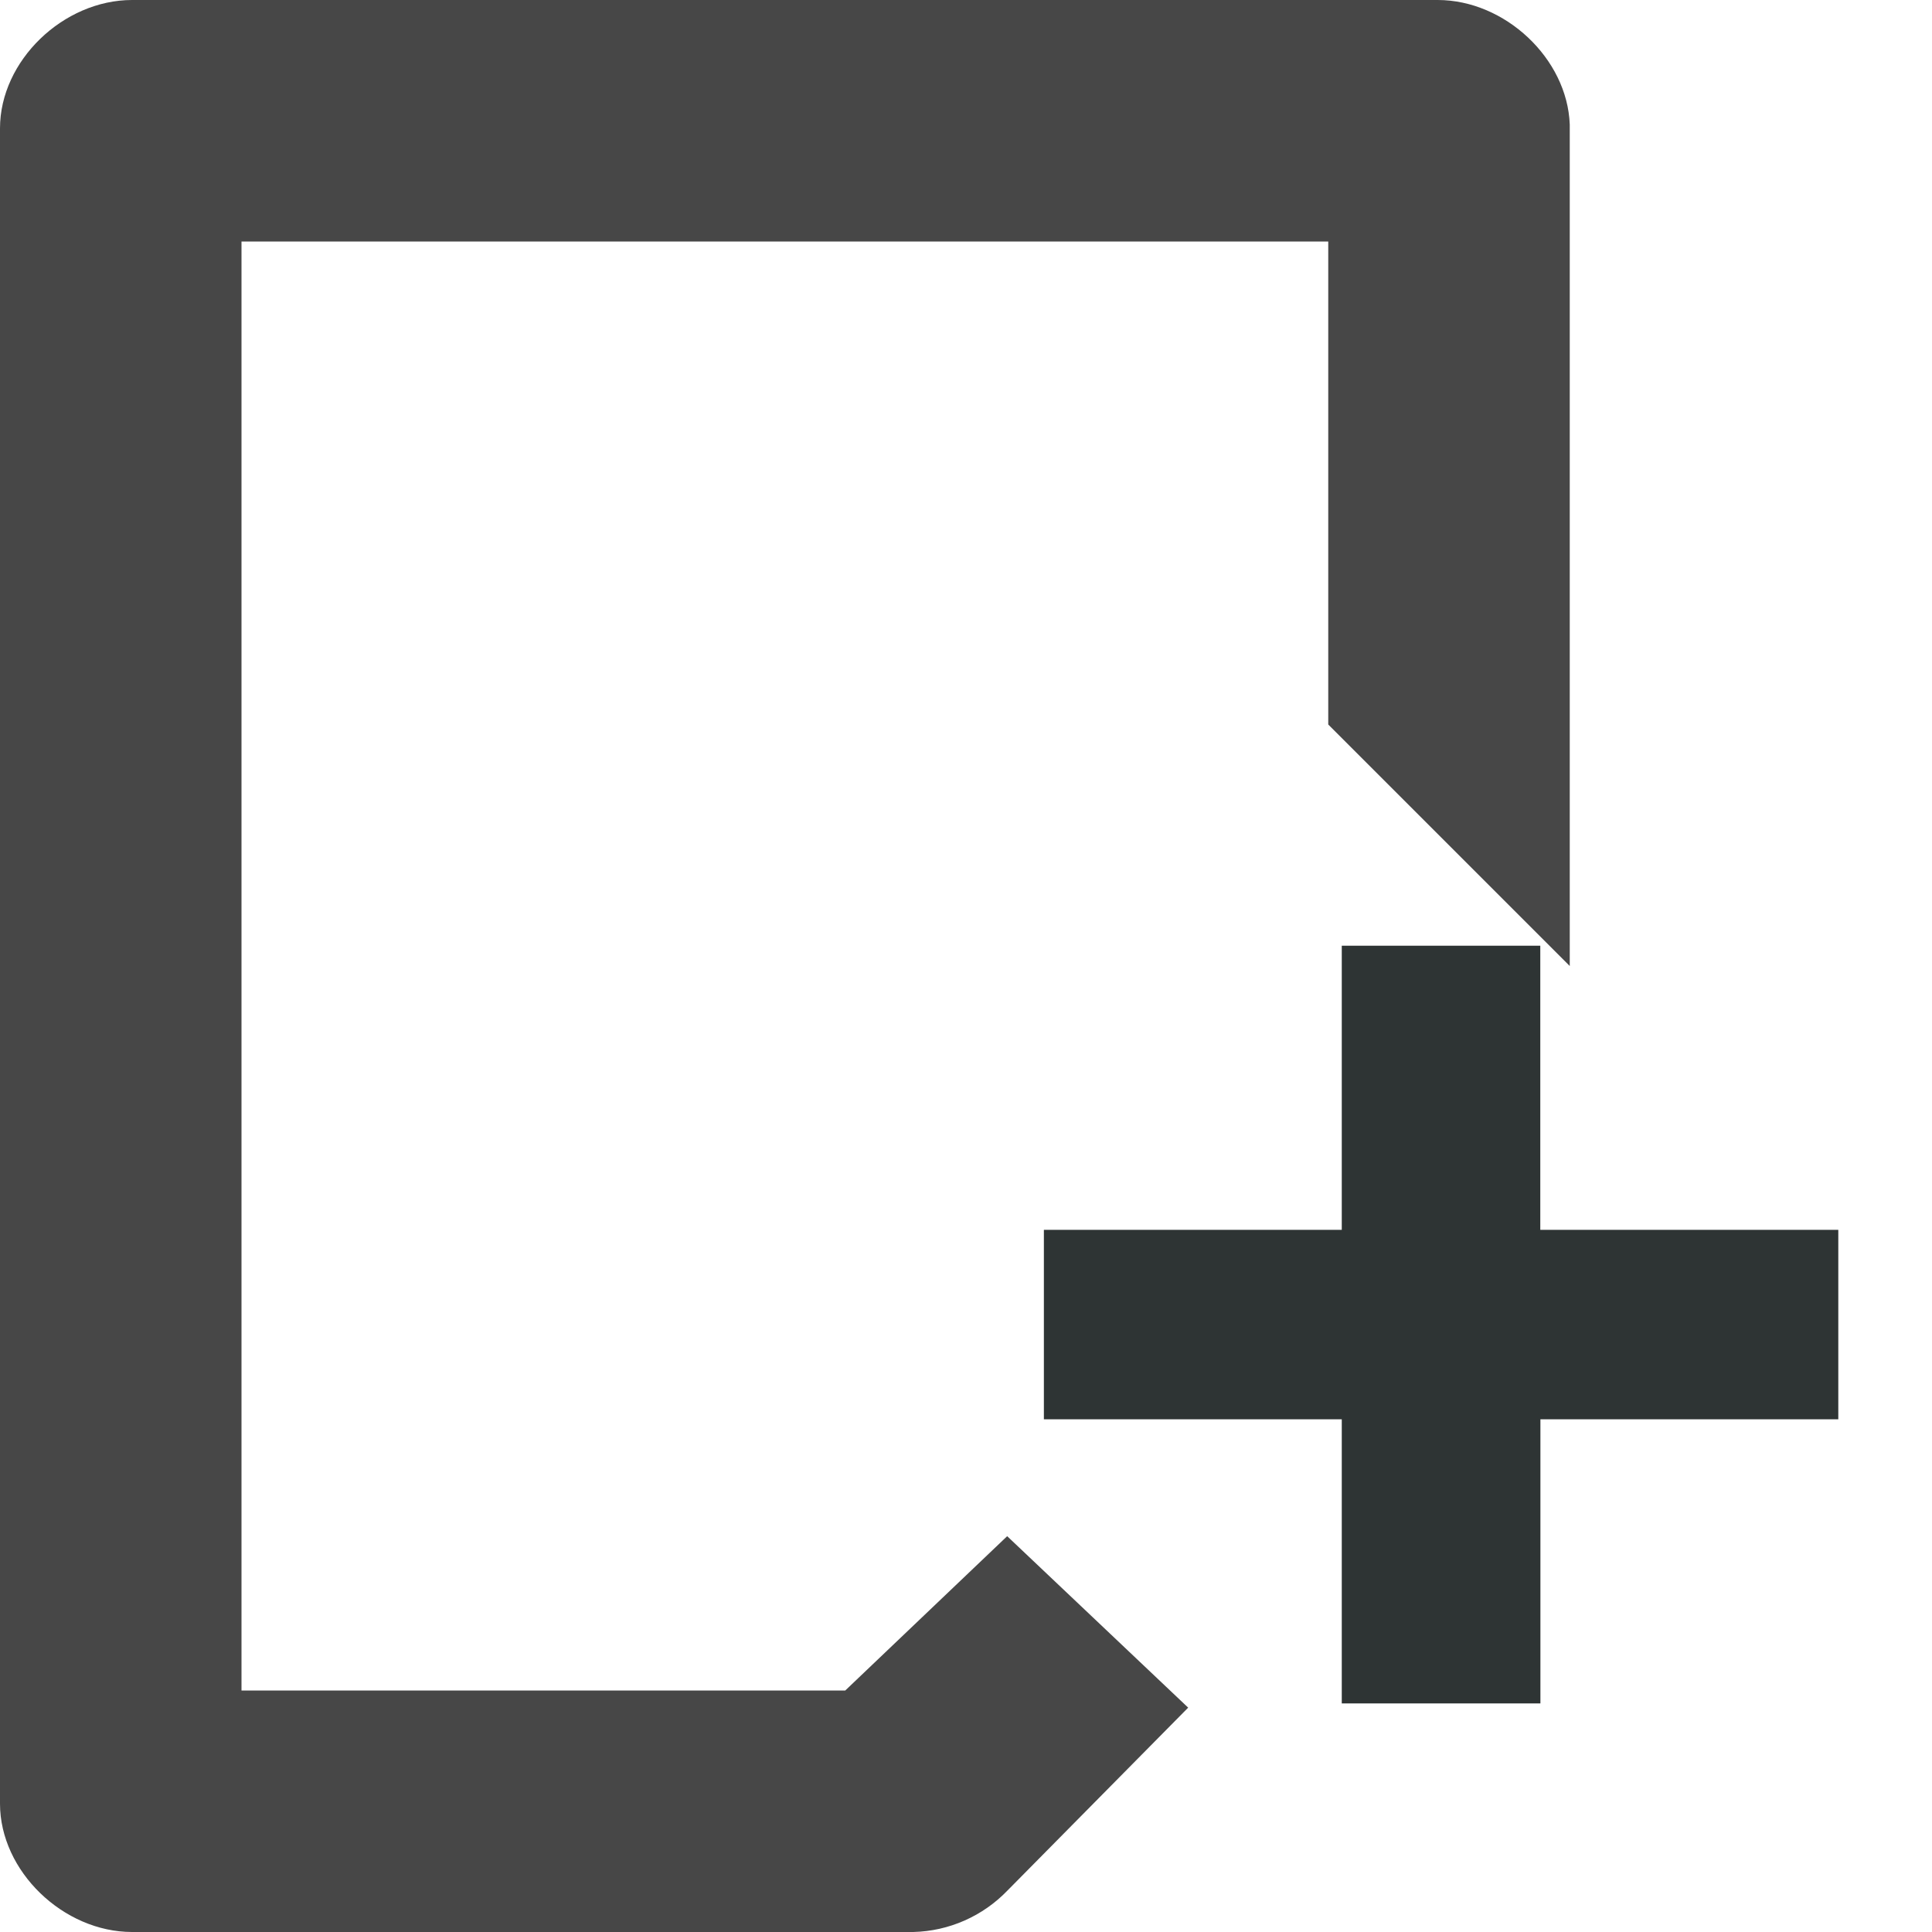
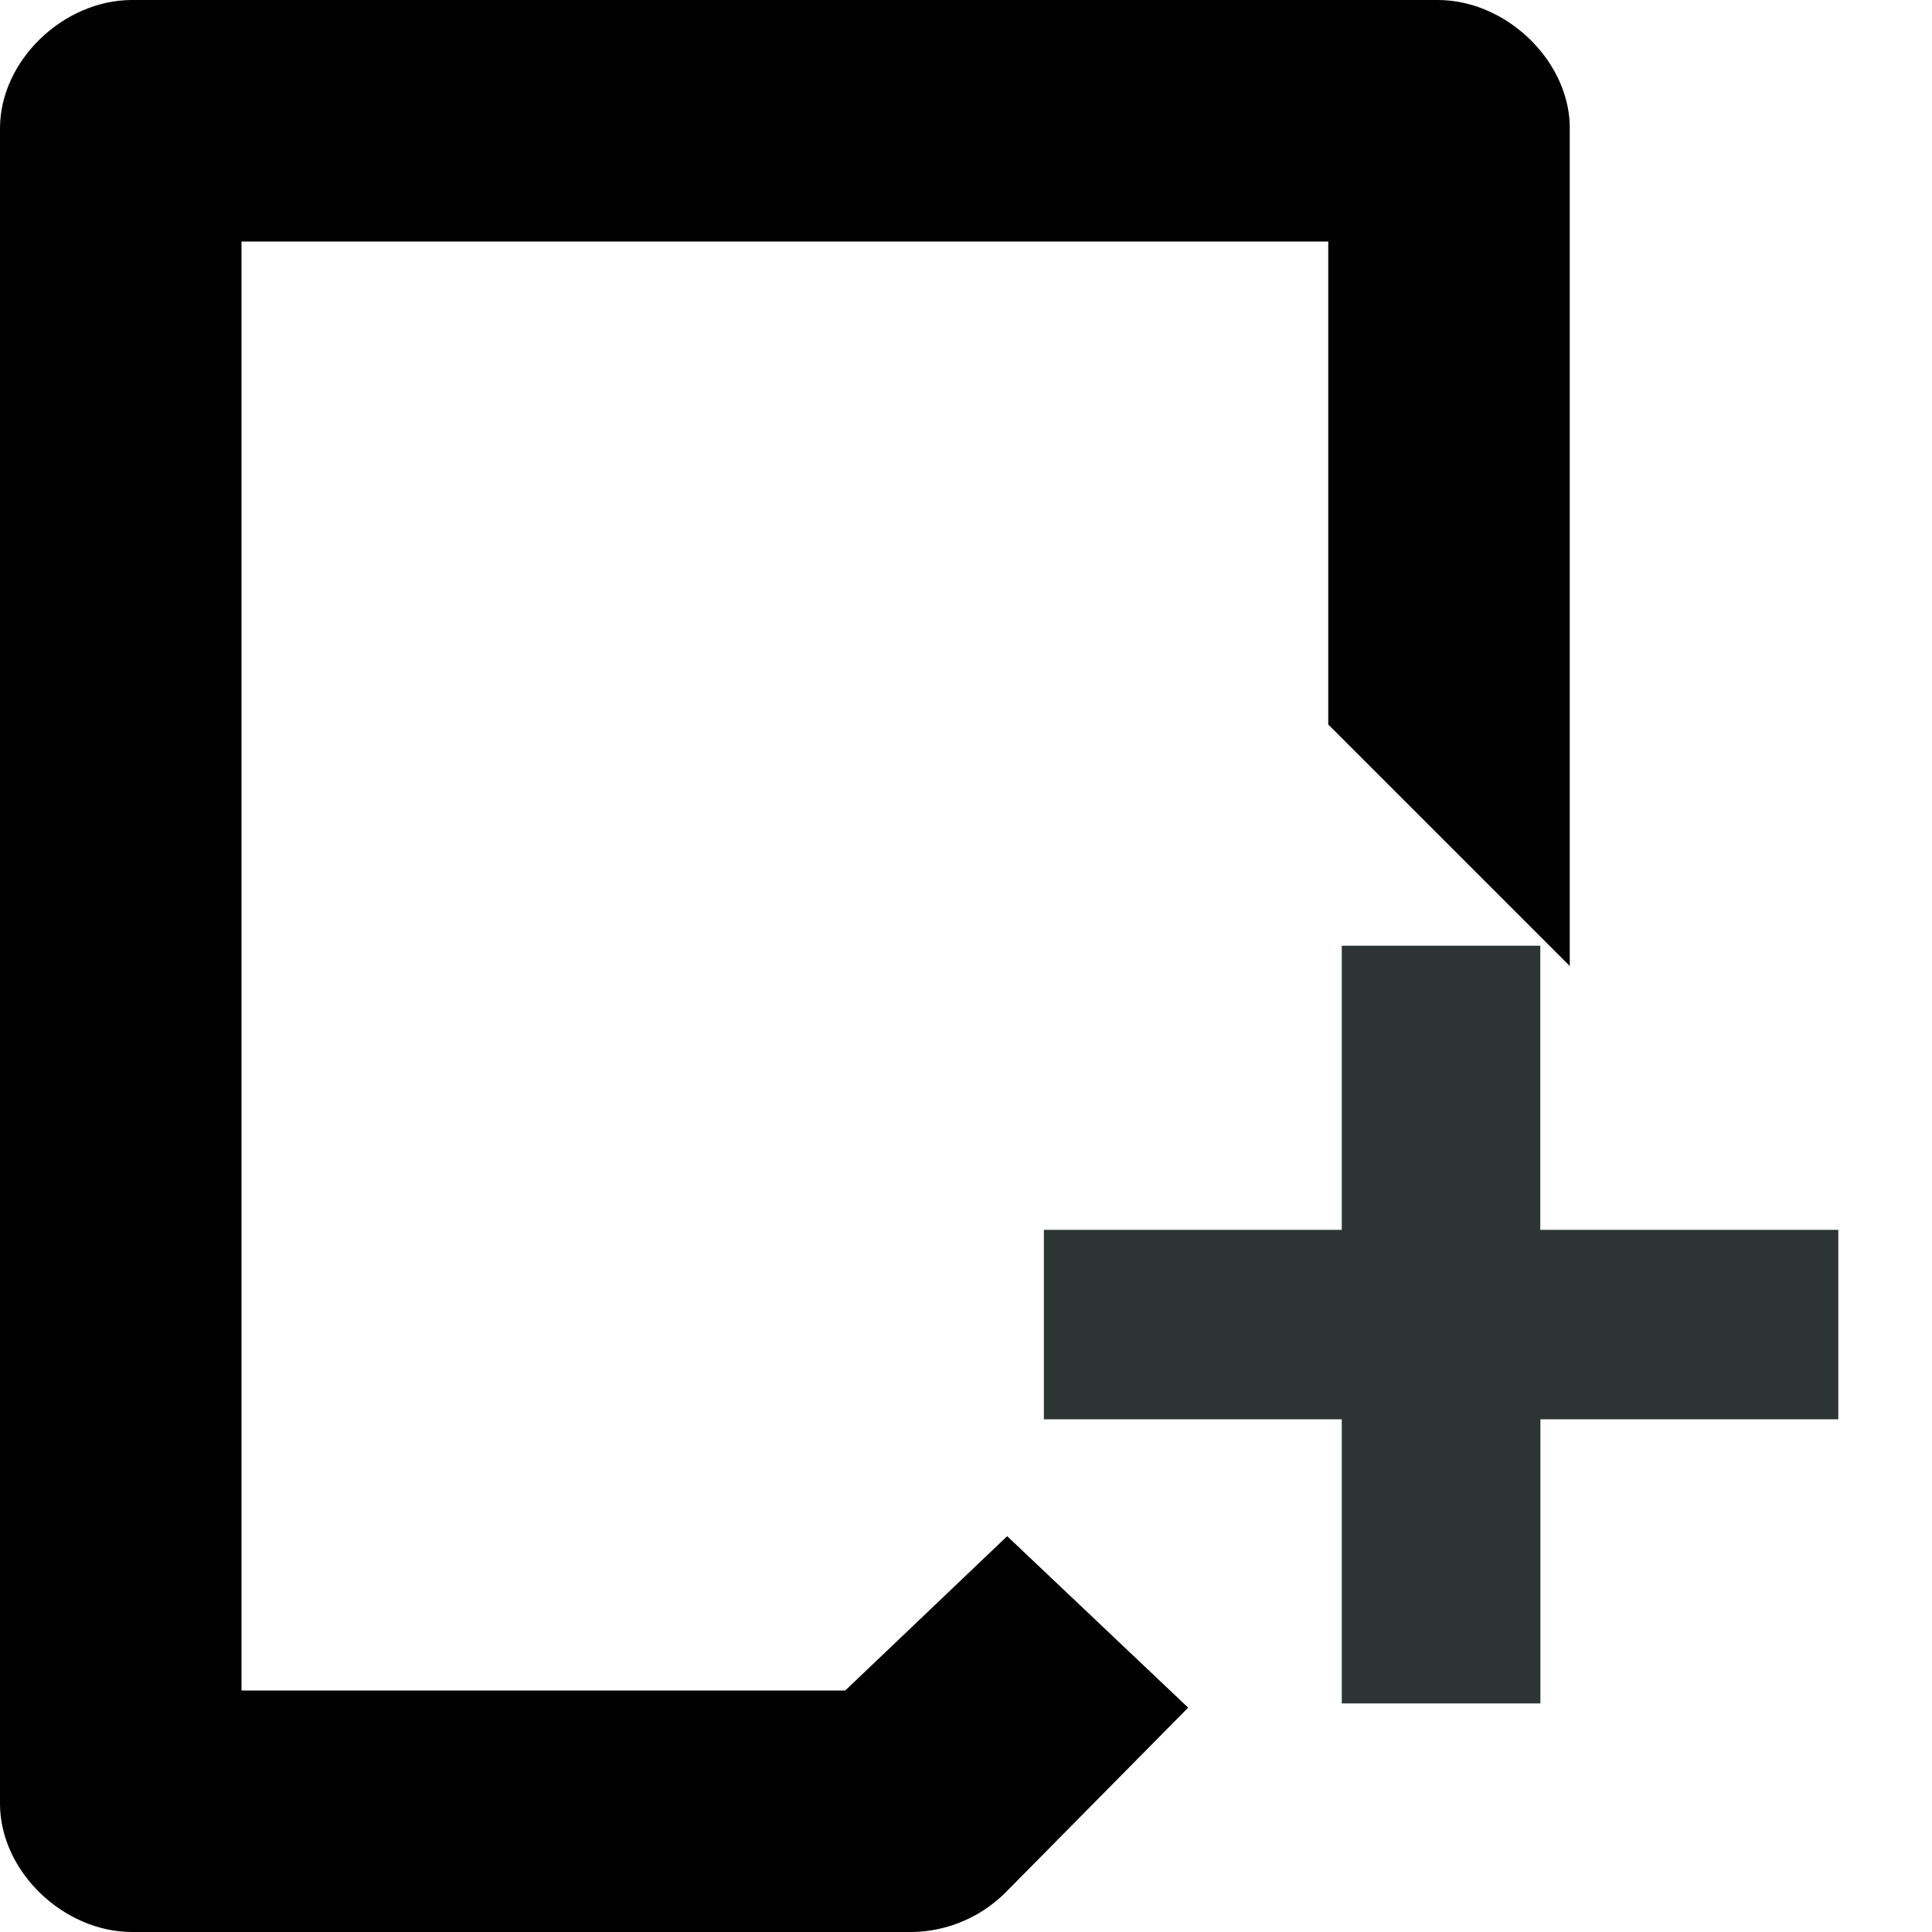
<svg xmlns="http://www.w3.org/2000/svg" width="16" height="16" version="1.1" id="svg122">
  <defs id="defs126" />
-   <g fill="#474747" id="g120">
+   <g id="g825">
    <path d="M 1.094,16 C 0.525,16 0,15.497 0,14.937 V 1.063 C 0,0.502 0.525,0 1.094,0 H 11.906 C 12.464,0 12.98,0.485 13,1.031 V 8 L 11,6 V 2 H 2 V 14 H 7 L 8.341,12.722 9.84,14.142 8.344,15.656 C 8.139,15.869 7.859,15.993 7.563,16 Z" style="line-height:normal;-inkscape-font-specification:Sans;text-indent:0;text-align:start;text-decoration-line:none;text-transform:none;marker:none" color="#000000" font-weight="400" font-family="Sans" overflow="visible" id="path116" />
    <path d="M 11.112,7.832 V 10.185 H 8.645 v 1.569 h 2.467 v 2.353 h 1.645 v -2.353 h 2.467 V 10.185 H 12.756 V 7.832 Z" style="fill:#2e3434;stroke-width:0.803" id="path464" />
  </g>
</svg>
